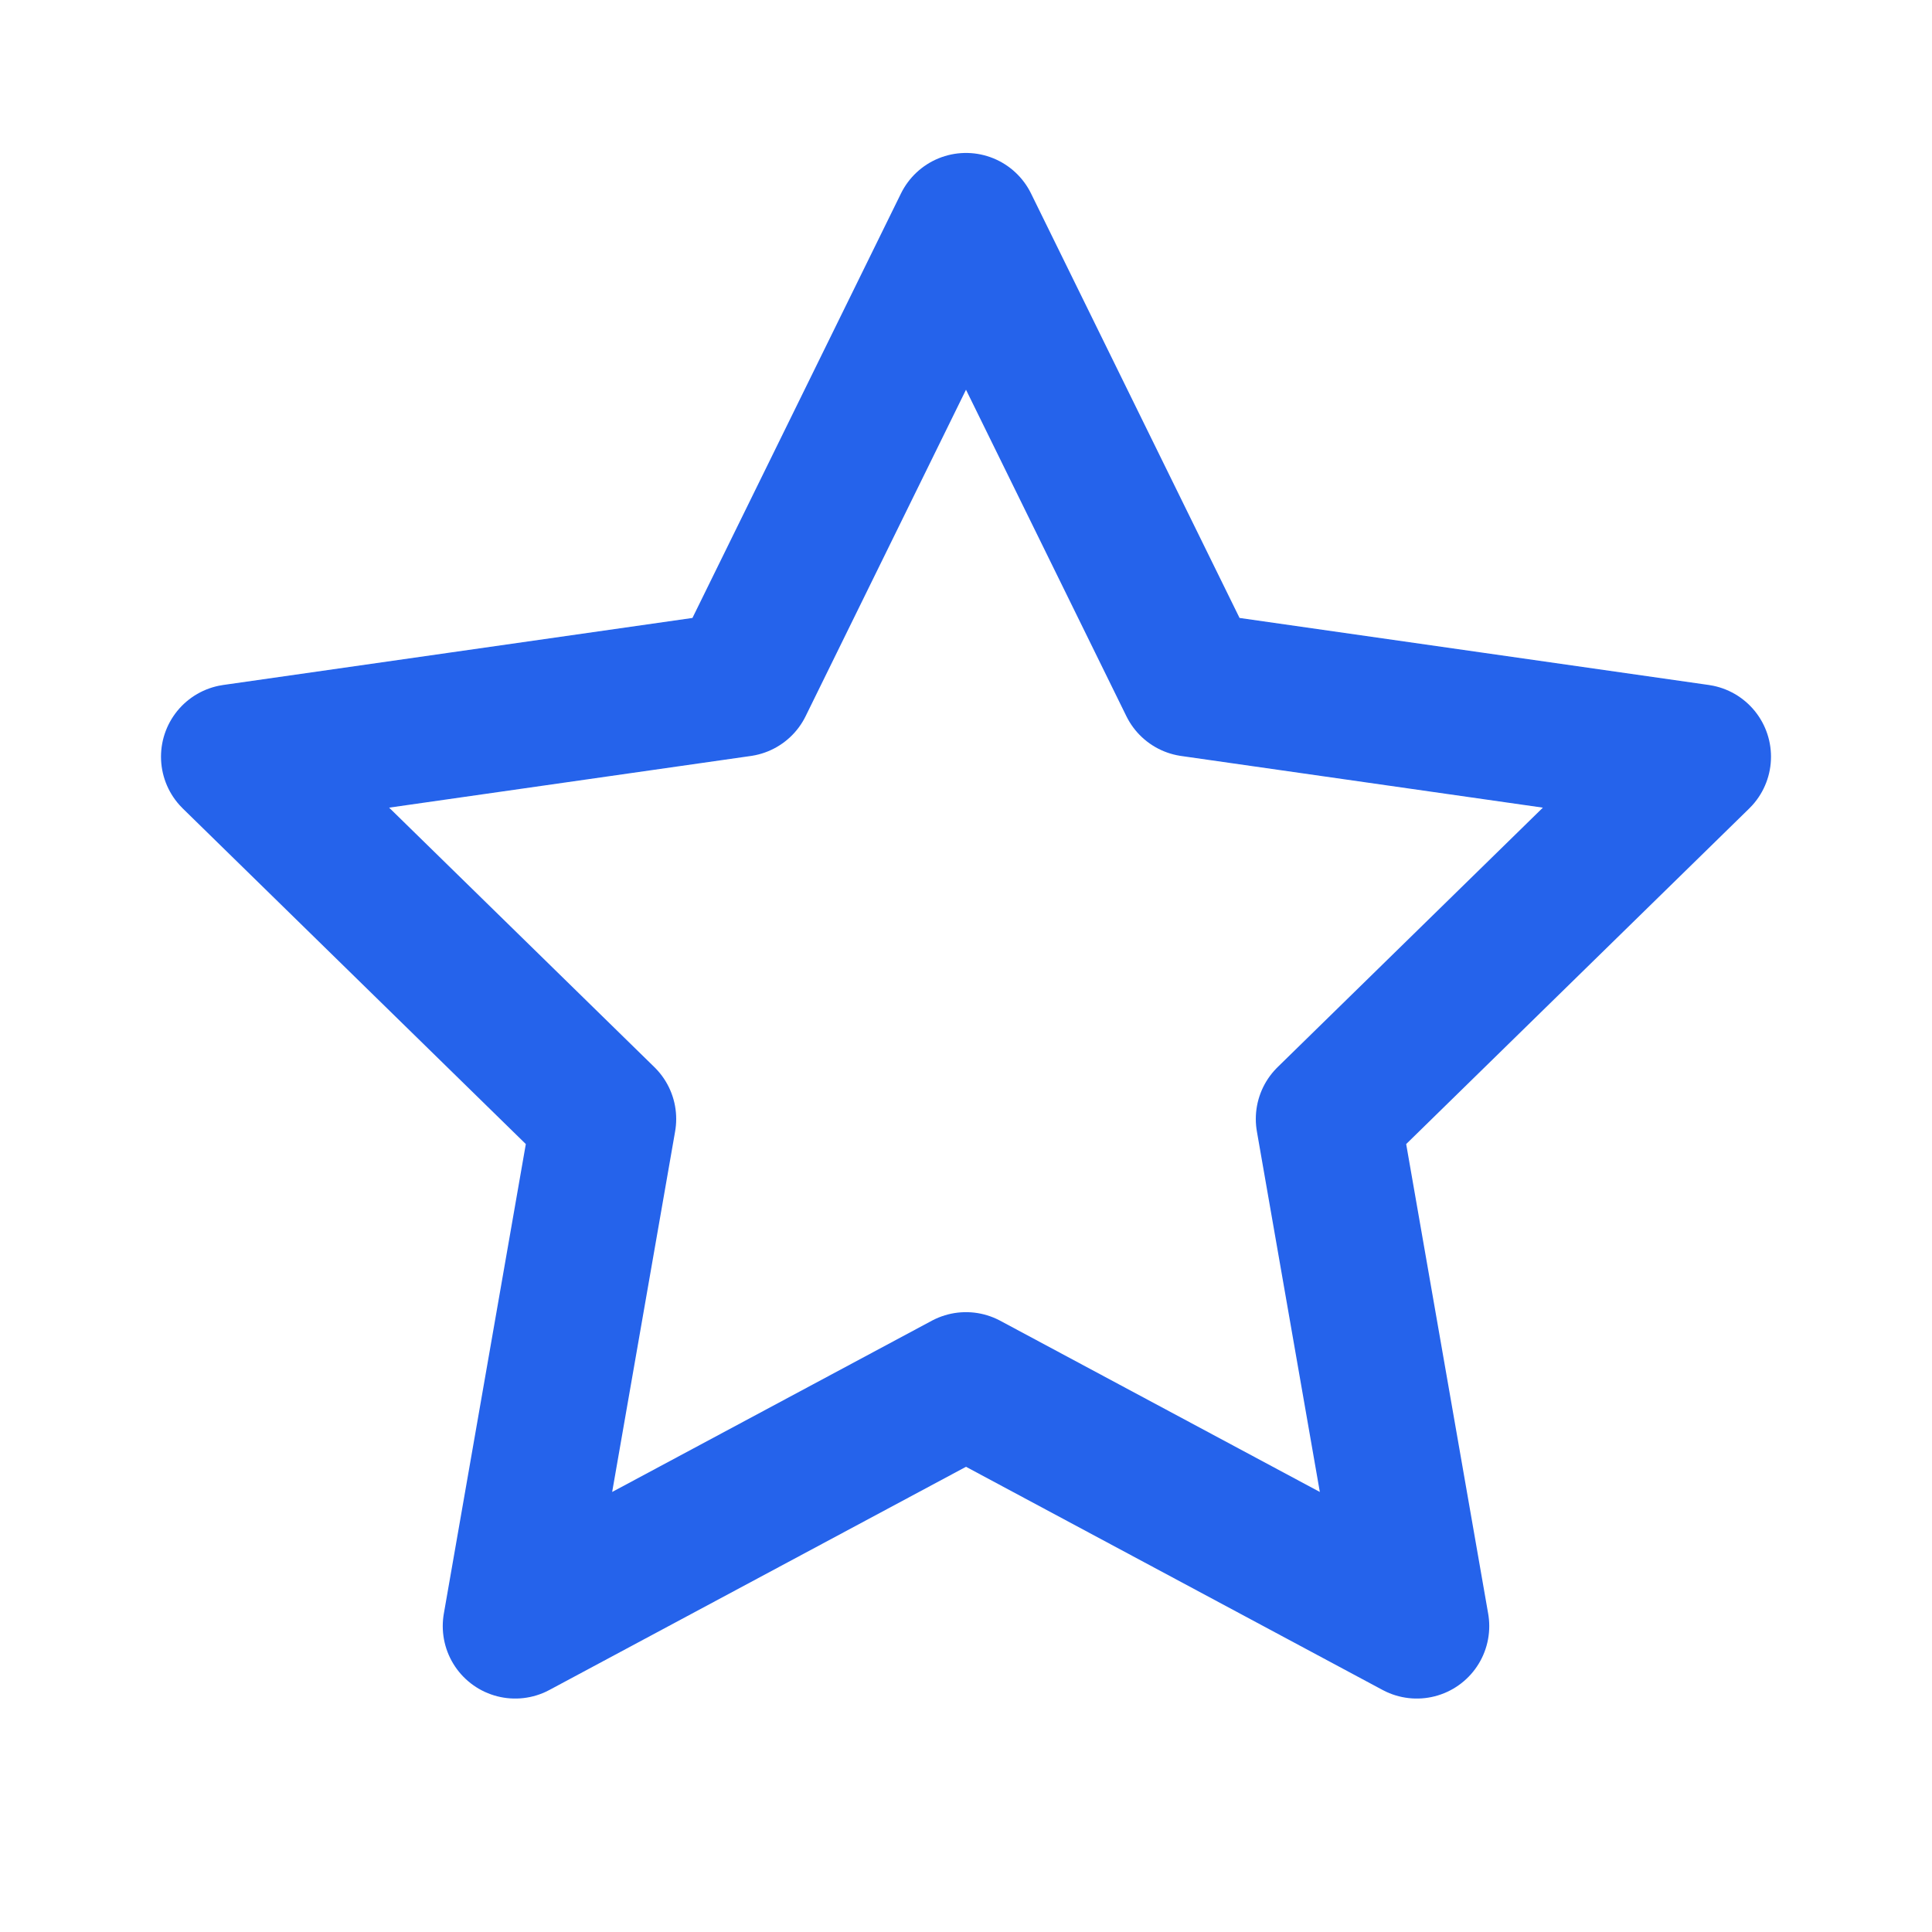
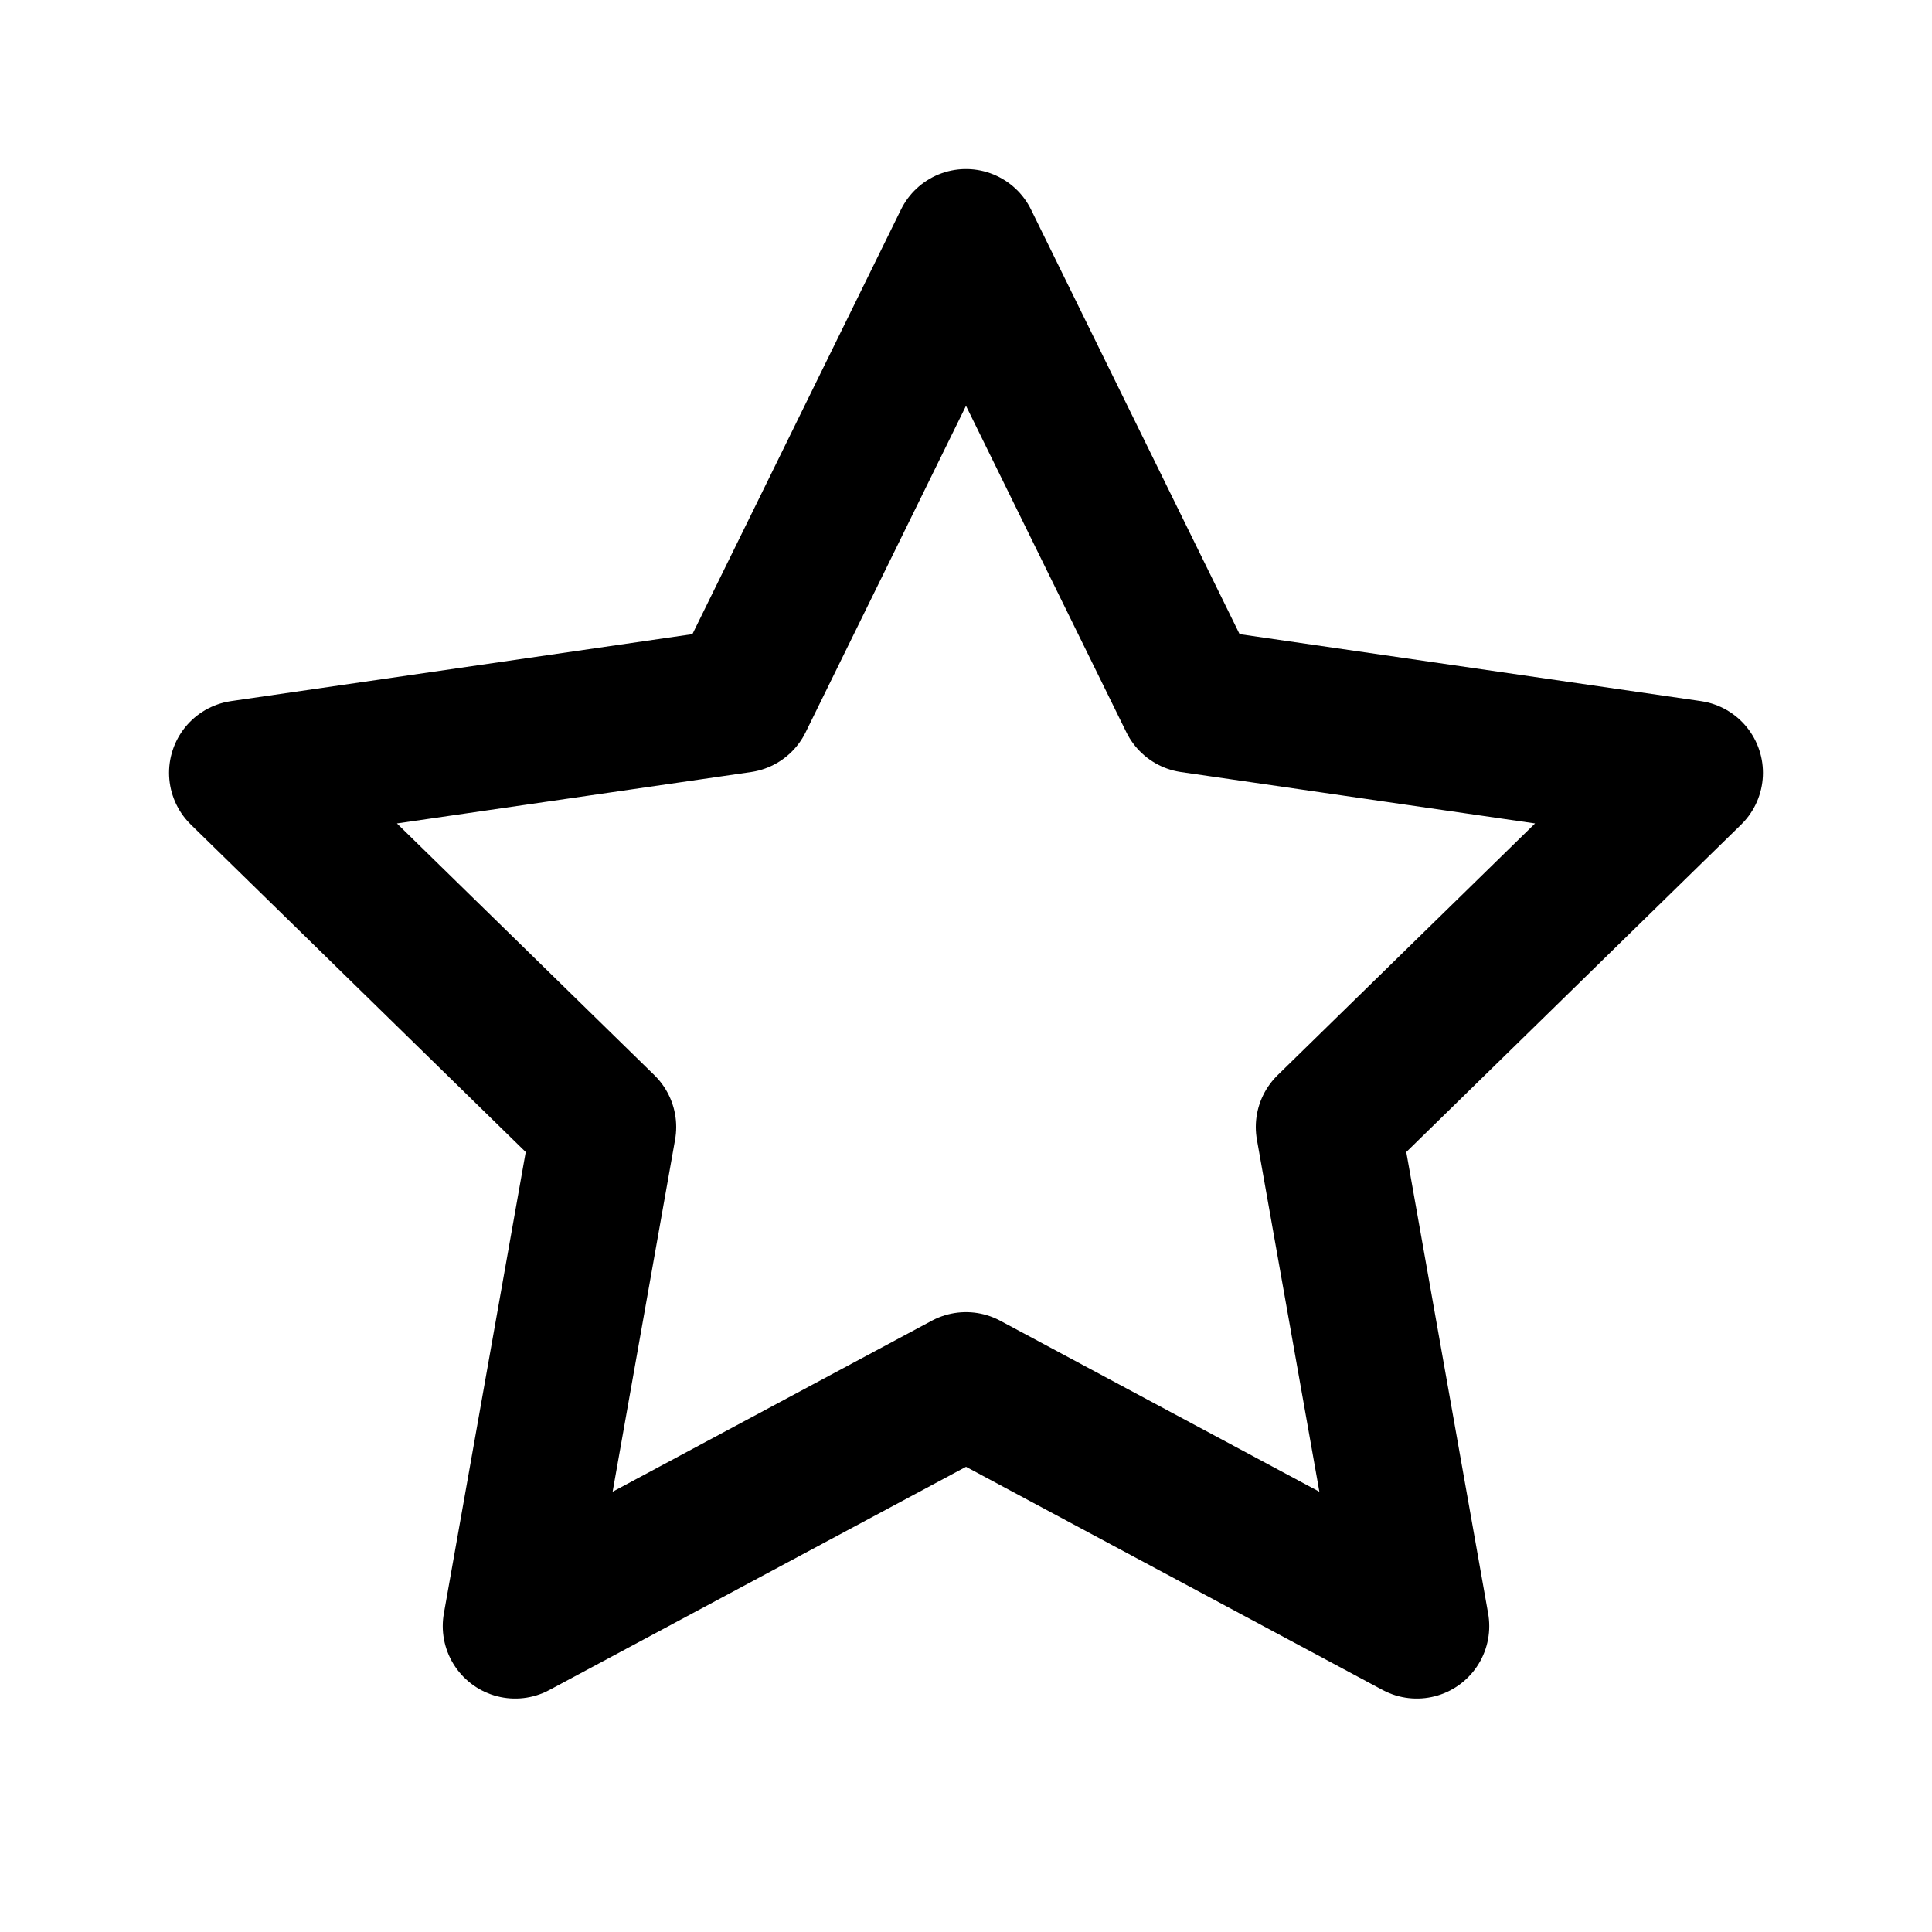
- <svg xmlns="http://www.w3.org/2000/svg" width="24" height="24" viewBox="0 0 24 24" fill="none" stroke="#2563EB" stroke-width="1.8" stroke-linecap="round" stroke-linejoin="round">
-   <path d="m12 2.8 2.8 5.7 6.3.9-4.6 4.5 1.1 6.3-5.6-3-5.6 3 1.1-6.3-4.6-4.5 6.3-.9L12 2.8Z" />
+ <svg xmlns="http://www.w3.org/2000/svg" width="24" height="24" viewBox="0 0 24 24" fill="none" stroke="#000000" stroke-width="1.8" stroke-linecap="round" stroke-linejoin="round">
+   <path d="m12 3 2.8 5.7 6.2.9-4.5 4.4 1.1 6.2-5.6-3-5.6 3 1.1-6.2L3 9.6l6.2-.9Z" />
</svg>
